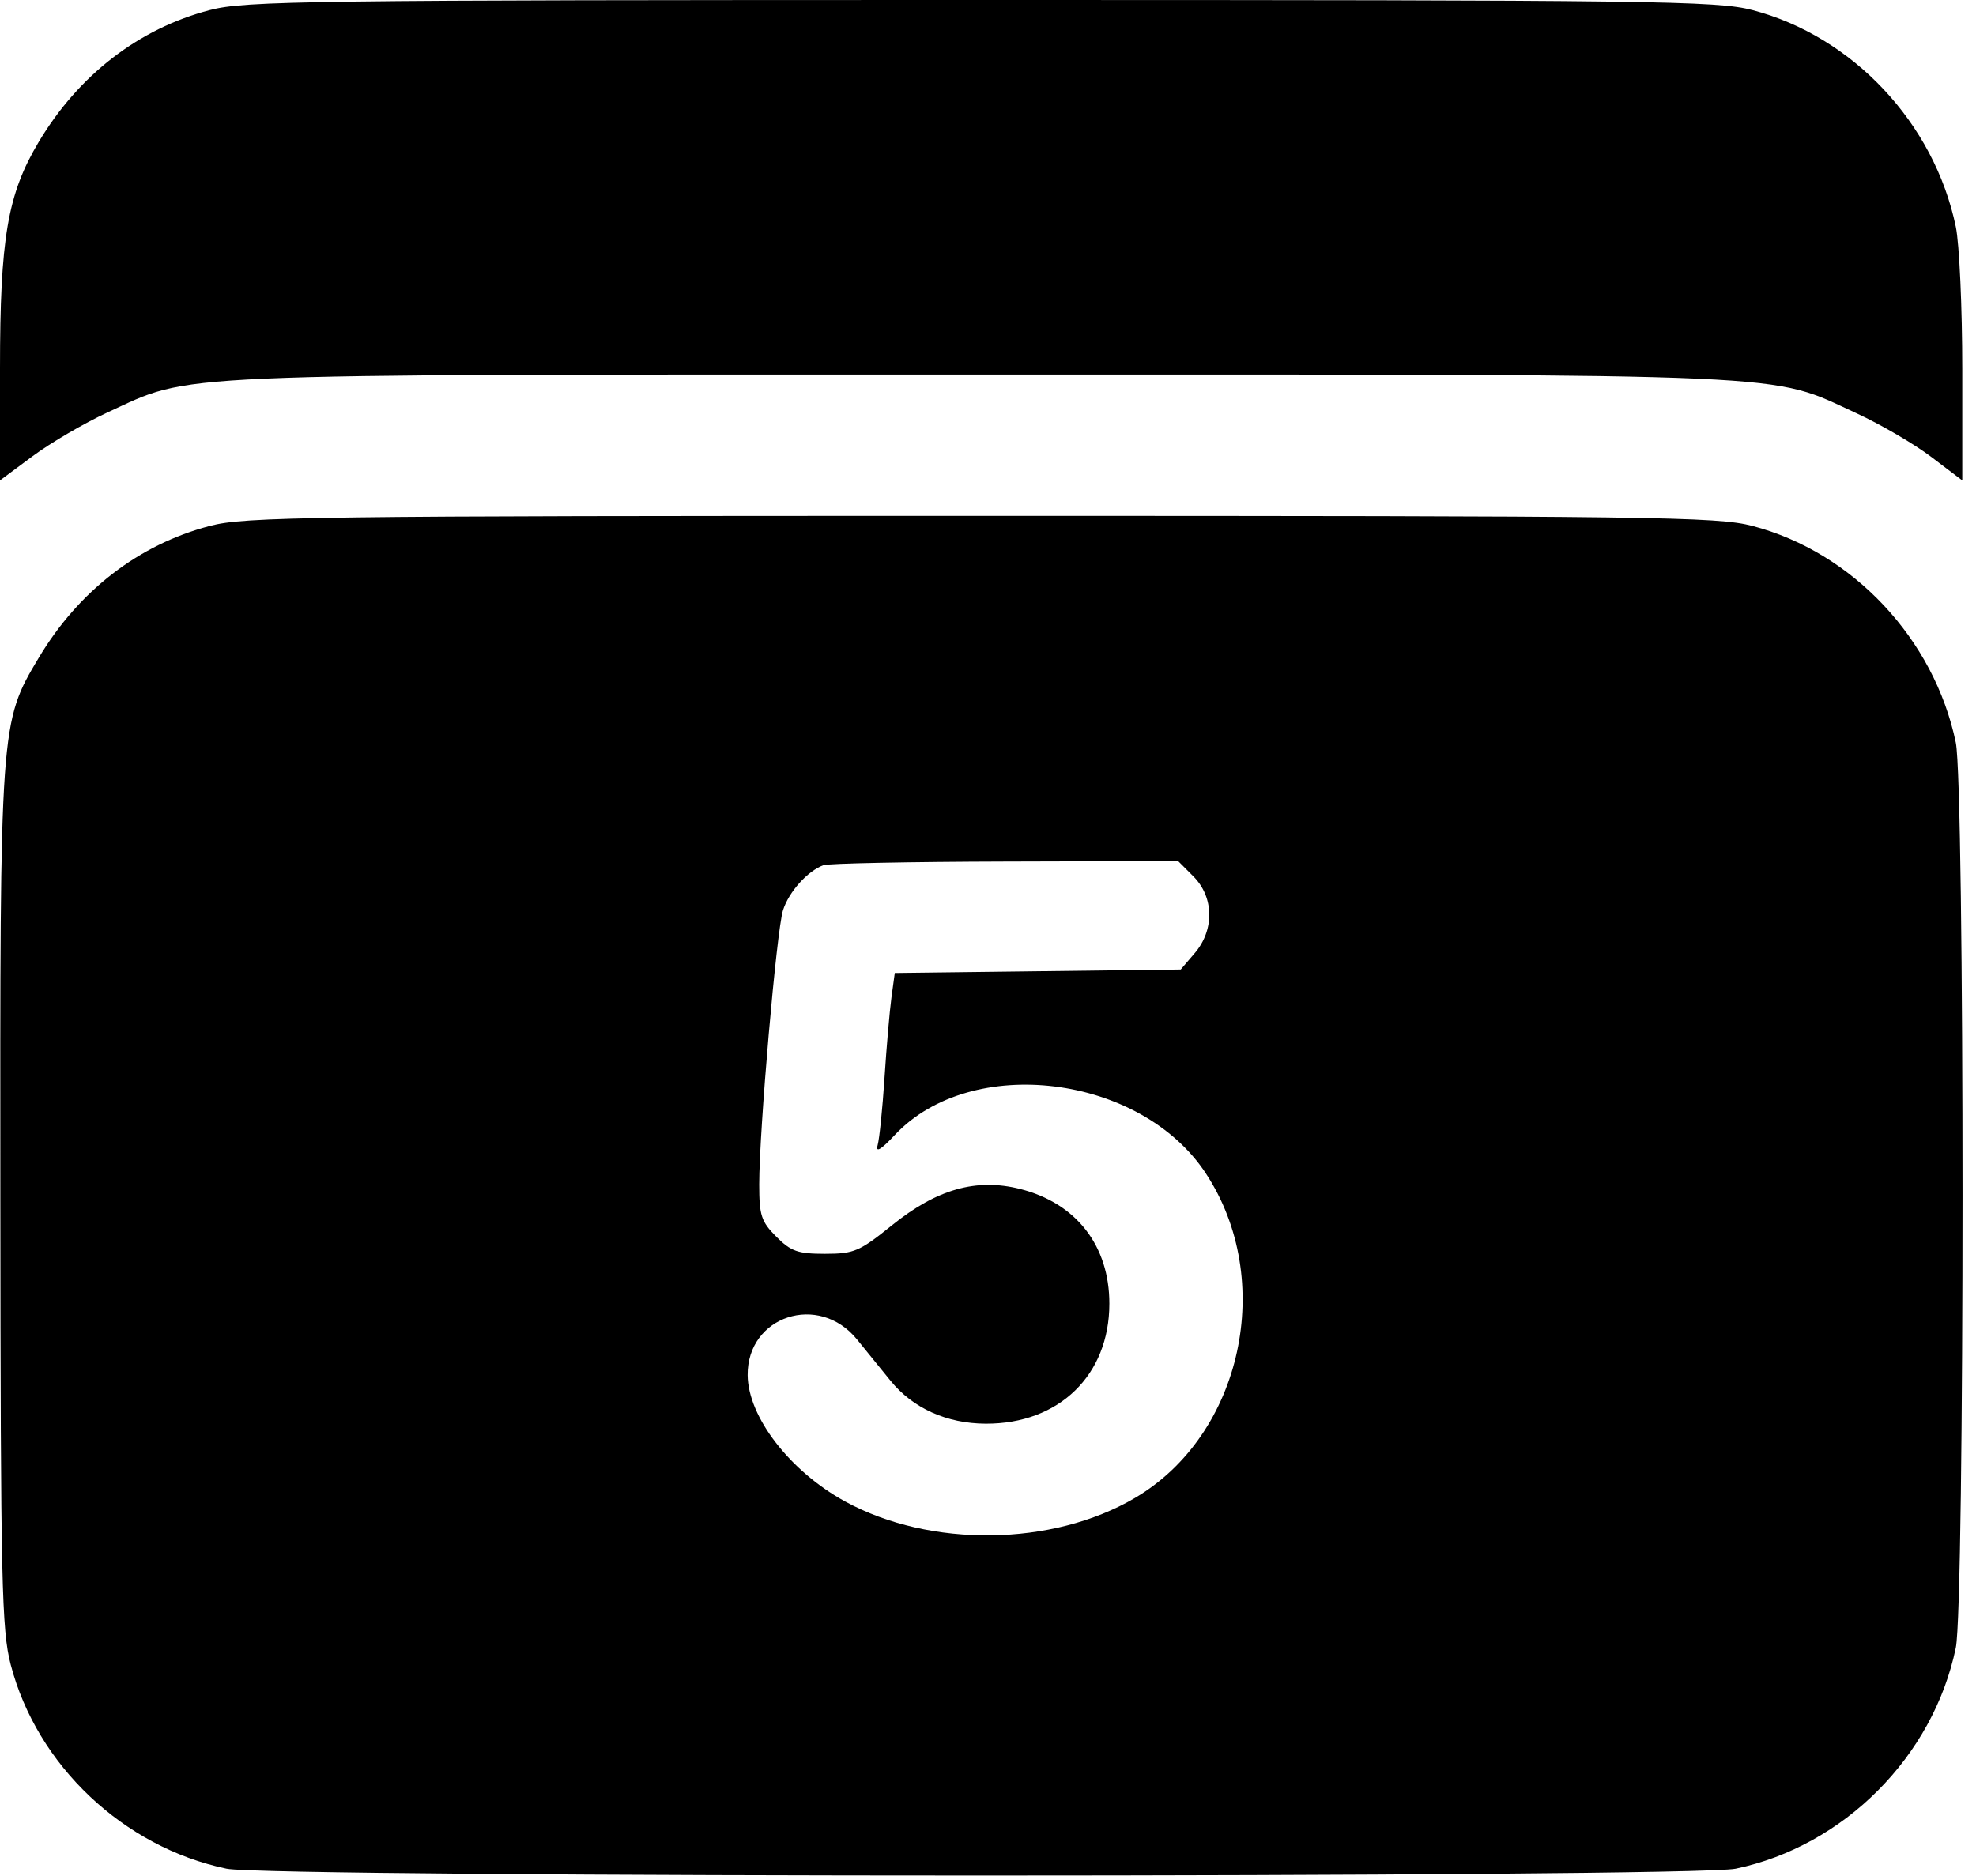
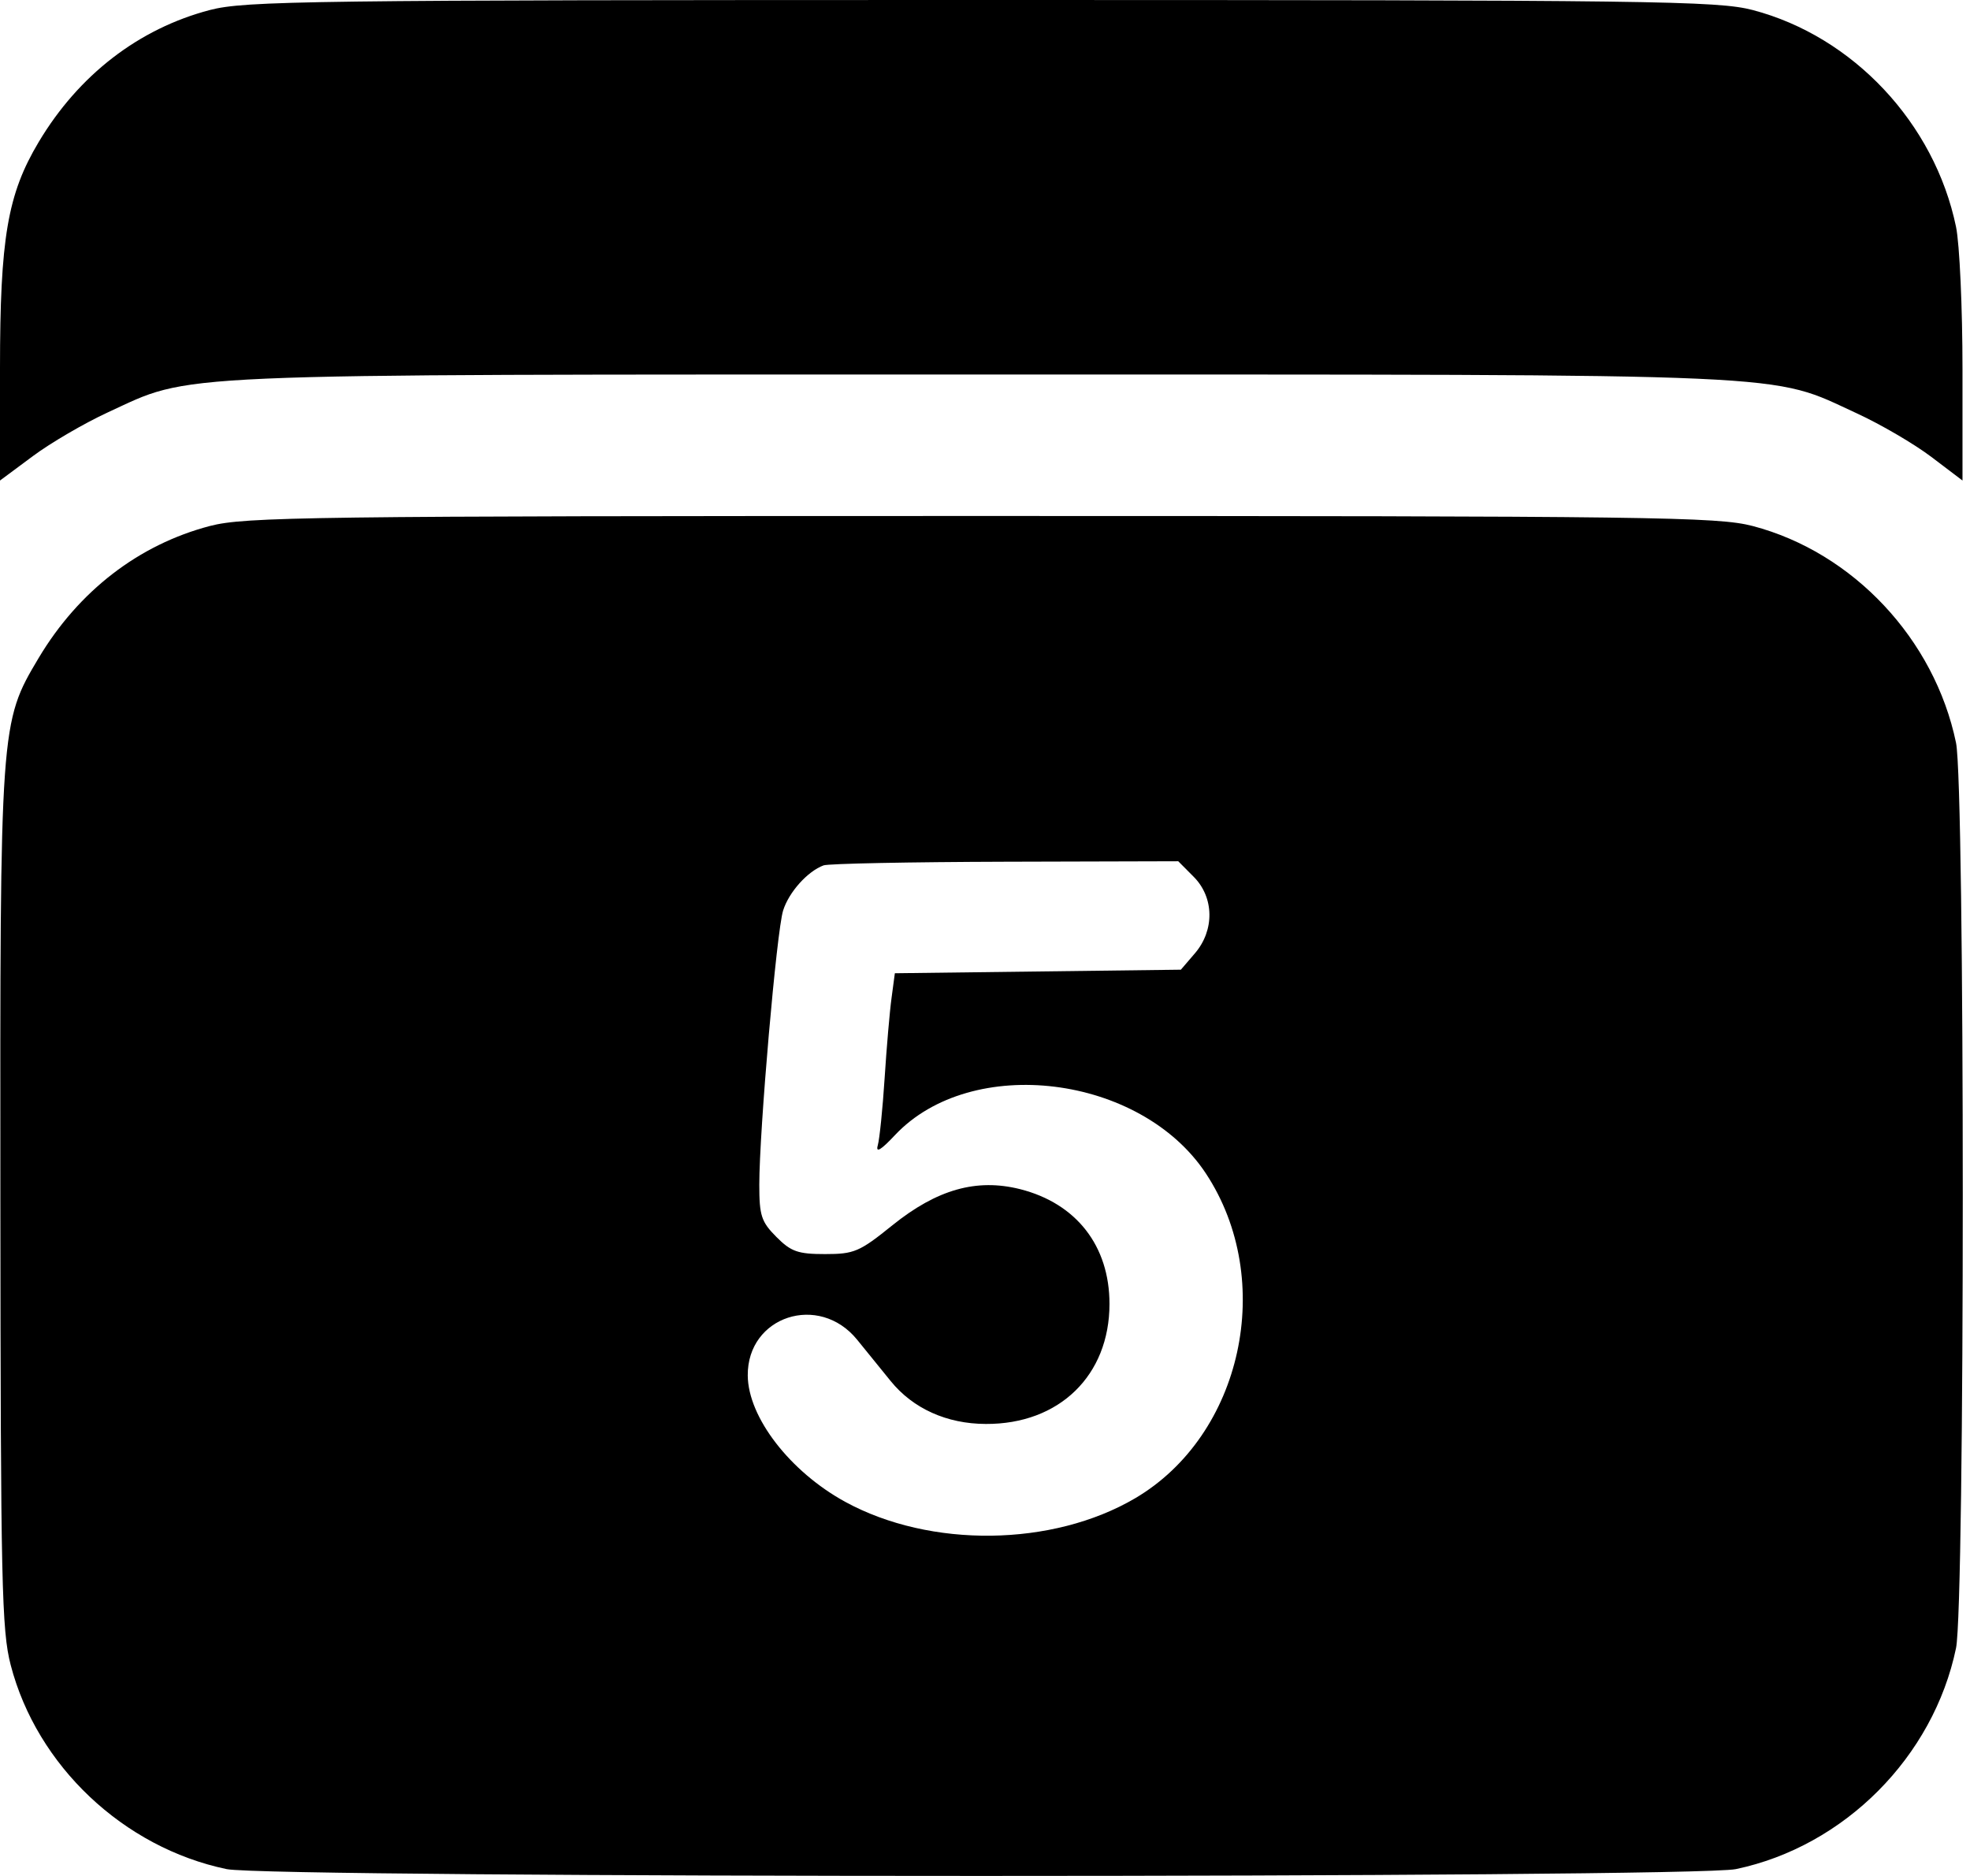
- <svg xmlns="http://www.w3.org/2000/svg" width="79" height="75" viewBox="0 0 79 75" fill="none">
-   <path fill-rule="evenodd" clip-rule="evenodd" d="M8.386 0.403C5.545 1.147 3.146 2.998 1.546 5.679C0.301 7.765 0 9.528 0 14.736V19.21L1.312 18.236C2.034 17.701 3.374 16.918 4.289 16.497C7.753 14.904 6.112 14.976 39.225 14.976C72.412 14.976 70.687 14.899 74.233 16.531C75.189 16.971 76.528 17.753 77.21 18.27L78.451 19.21V14.76C78.451 12.313 78.335 9.751 78.193 9.068C77.332 4.925 74.077 1.455 70.064 0.403C68.651 0.032 66.172 0 39.225 0C12.278 0 9.8 0.032 8.386 0.403ZM8.386 21.031C5.545 21.776 3.146 23.626 1.546 26.308C0.002 28.893 -0.002 28.947 0.014 47.957C0.025 63.307 0.067 65.178 0.428 66.566C1.476 70.594 4.932 73.863 9.059 74.727C10.8 75.091 67.651 75.091 69.392 74.727C73.726 73.819 77.289 70.242 78.193 65.891C78.551 64.164 78.551 31.423 78.193 29.697C77.332 25.553 74.077 22.083 70.064 21.031C68.651 20.661 66.172 20.628 39.225 20.628C12.278 20.628 9.8 20.661 8.386 21.031ZM32.921 34.597C32.283 34.832 31.537 35.663 31.304 36.4C31.046 37.217 30.353 45.204 30.353 47.365C30.353 48.602 30.433 48.848 31.035 49.453C31.622 50.041 31.896 50.138 32.982 50.138C34.146 50.138 34.358 50.047 35.677 48.984C37.457 47.55 39.038 47.104 40.782 47.544C43.028 48.111 44.352 49.811 44.352 52.13C44.352 54.99 42.34 56.943 39.408 56.931C37.849 56.924 36.496 56.313 35.602 55.212C35.219 54.74 34.616 53.998 34.262 53.561C32.737 51.682 29.873 52.619 29.891 54.99C29.904 56.66 31.584 58.837 33.791 60.043C37.194 61.902 42.076 61.842 45.377 59.899C49.665 57.377 51.015 51.178 48.205 46.916C45.598 42.962 38.834 42.128 35.776 45.384C35.217 45.98 35 46.108 35.088 45.793C35.159 45.54 35.282 44.33 35.362 43.105C35.441 41.881 35.566 40.435 35.639 39.894L35.773 38.909L41.489 38.839L47.205 38.769L47.768 38.111C48.558 37.188 48.536 35.873 47.716 35.05L47.1 34.432L40.186 34.451C36.383 34.461 33.114 34.527 32.921 34.597Z" fill="black" />
+ <svg xmlns="http://www.w3.org/2000/svg" width="21" height="20" viewBox="0 0 21 20" fill="none">
+   <path fill-rule="evenodd" clip-rule="evenodd" d="M2.236 0.107C1.479 0.306 0.839 0.799 0.412 1.515C0.08 2.071 0 2.541 0 3.93V5.123L0.35 4.863C0.542 4.72 0.9 4.512 1.144 4.399C2.068 3.974 1.63 3.993 10.46 3.993C19.31 3.993 18.85 3.973 19.796 4.408C20.05 4.525 20.407 4.734 20.589 4.872L20.92 5.123V3.936C20.92 3.283 20.889 2.6 20.851 2.418C20.622 1.313 19.754 0.388 18.684 0.107C18.307 0.009 17.646 0 10.46 0C3.274 0 2.613 0.009 2.236 0.107ZM2.236 5.608C1.479 5.807 0.839 6.3 0.412 7.015C0.001 7.705 -0 7.719 0.004 12.789C0.007 16.882 0.018 17.381 0.114 17.751C0.393 18.825 1.315 19.697 2.416 19.927C2.88 20.024 18.04 20.024 18.504 19.927C19.66 19.685 20.61 18.731 20.851 17.571C20.947 17.11 20.947 8.38 20.851 7.919C20.622 6.814 19.754 5.889 18.684 5.608C18.307 5.51 17.646 5.501 10.46 5.501C3.274 5.501 2.613 5.51 2.236 5.608ZM8.779 9.226C8.609 9.289 8.41 9.51 8.348 9.707C8.279 9.925 8.094 12.054 8.094 12.631C8.094 12.961 8.116 13.026 8.276 13.187C8.432 13.344 8.506 13.37 8.795 13.37C9.106 13.37 9.162 13.346 9.514 13.062C9.989 12.68 10.41 12.561 10.875 12.678C11.474 12.83 11.827 13.283 11.827 13.901C11.827 14.664 11.291 15.185 10.509 15.181C10.093 15.18 9.732 15.017 9.494 14.723C9.392 14.597 9.231 14.399 9.137 14.283C8.73 13.782 7.966 14.032 7.971 14.664C7.974 15.11 8.422 15.69 9.011 16.012C9.918 16.507 11.22 16.491 12.101 15.973C13.244 15.3 13.604 13.648 12.855 12.511C12.159 11.457 10.356 11.234 9.54 12.102C9.391 12.261 9.333 12.296 9.357 12.211C9.376 12.144 9.409 11.821 9.43 11.495C9.451 11.168 9.484 10.783 9.504 10.638L9.539 10.376L11.064 10.357L12.588 10.338L12.738 10.163C12.949 9.917 12.943 9.566 12.724 9.347L12.56 9.182L10.716 9.187C9.702 9.19 8.83 9.207 8.779 9.226Z" fill="black" />
</svg>
